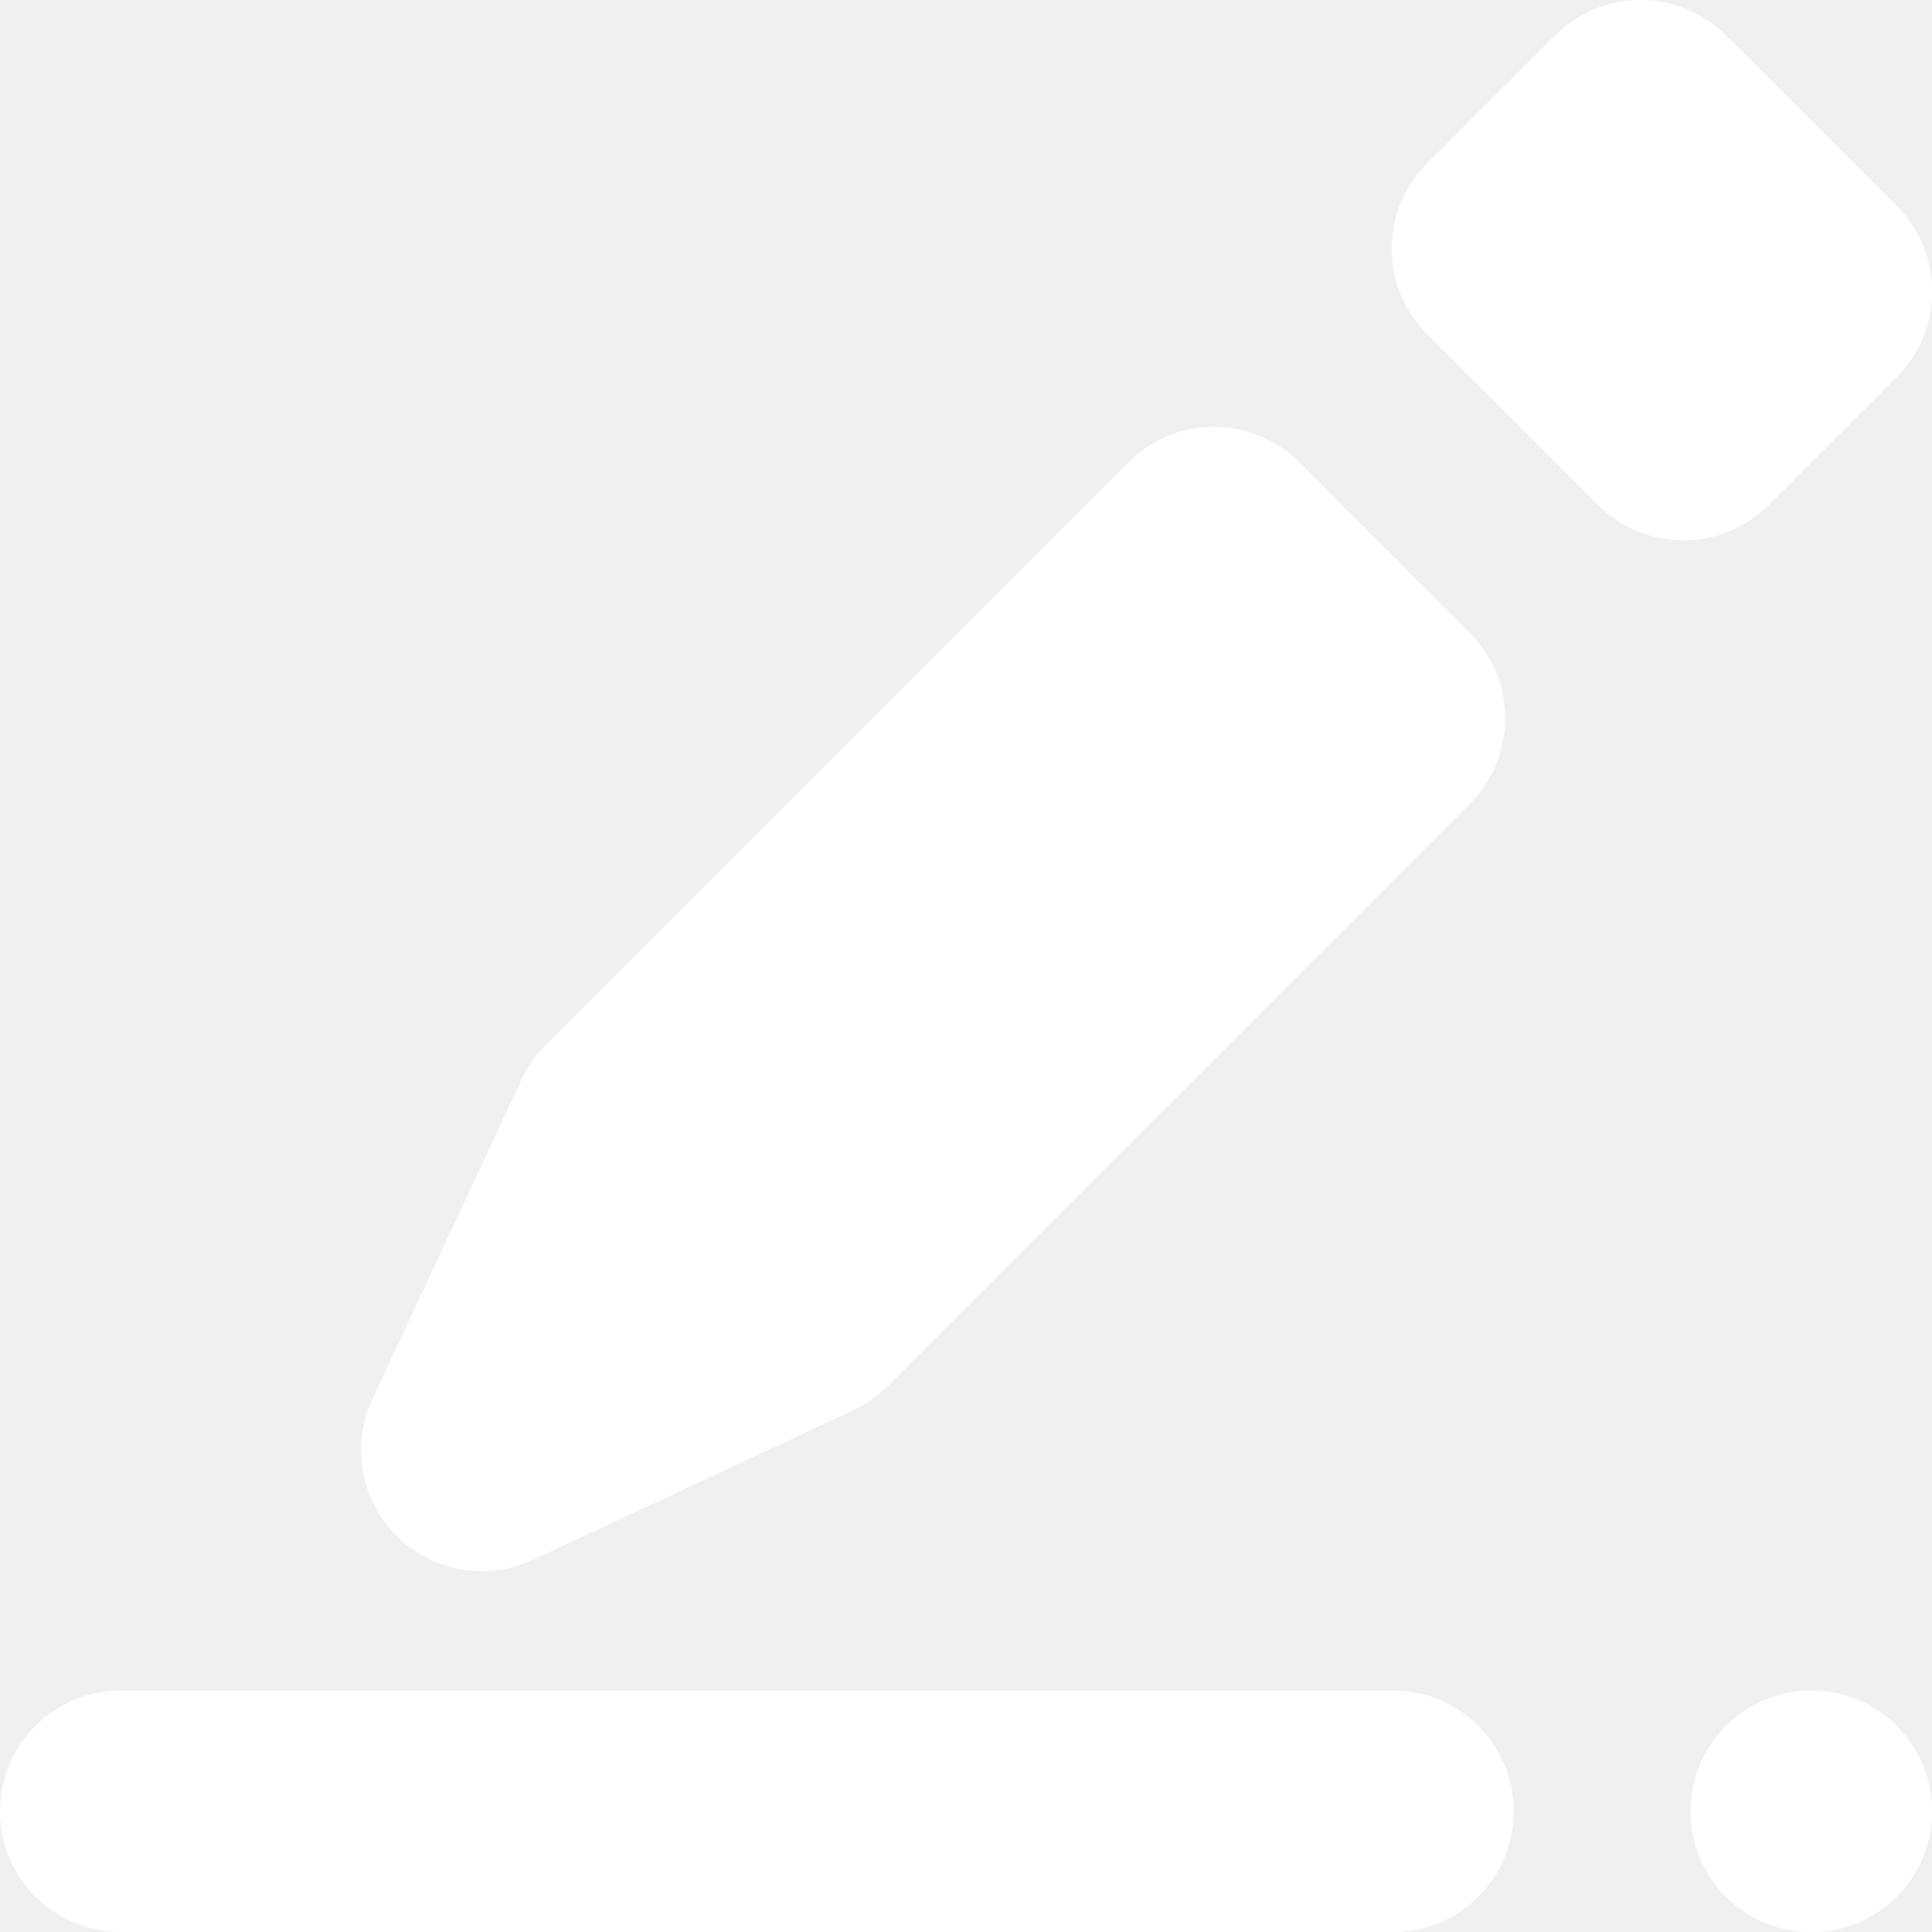
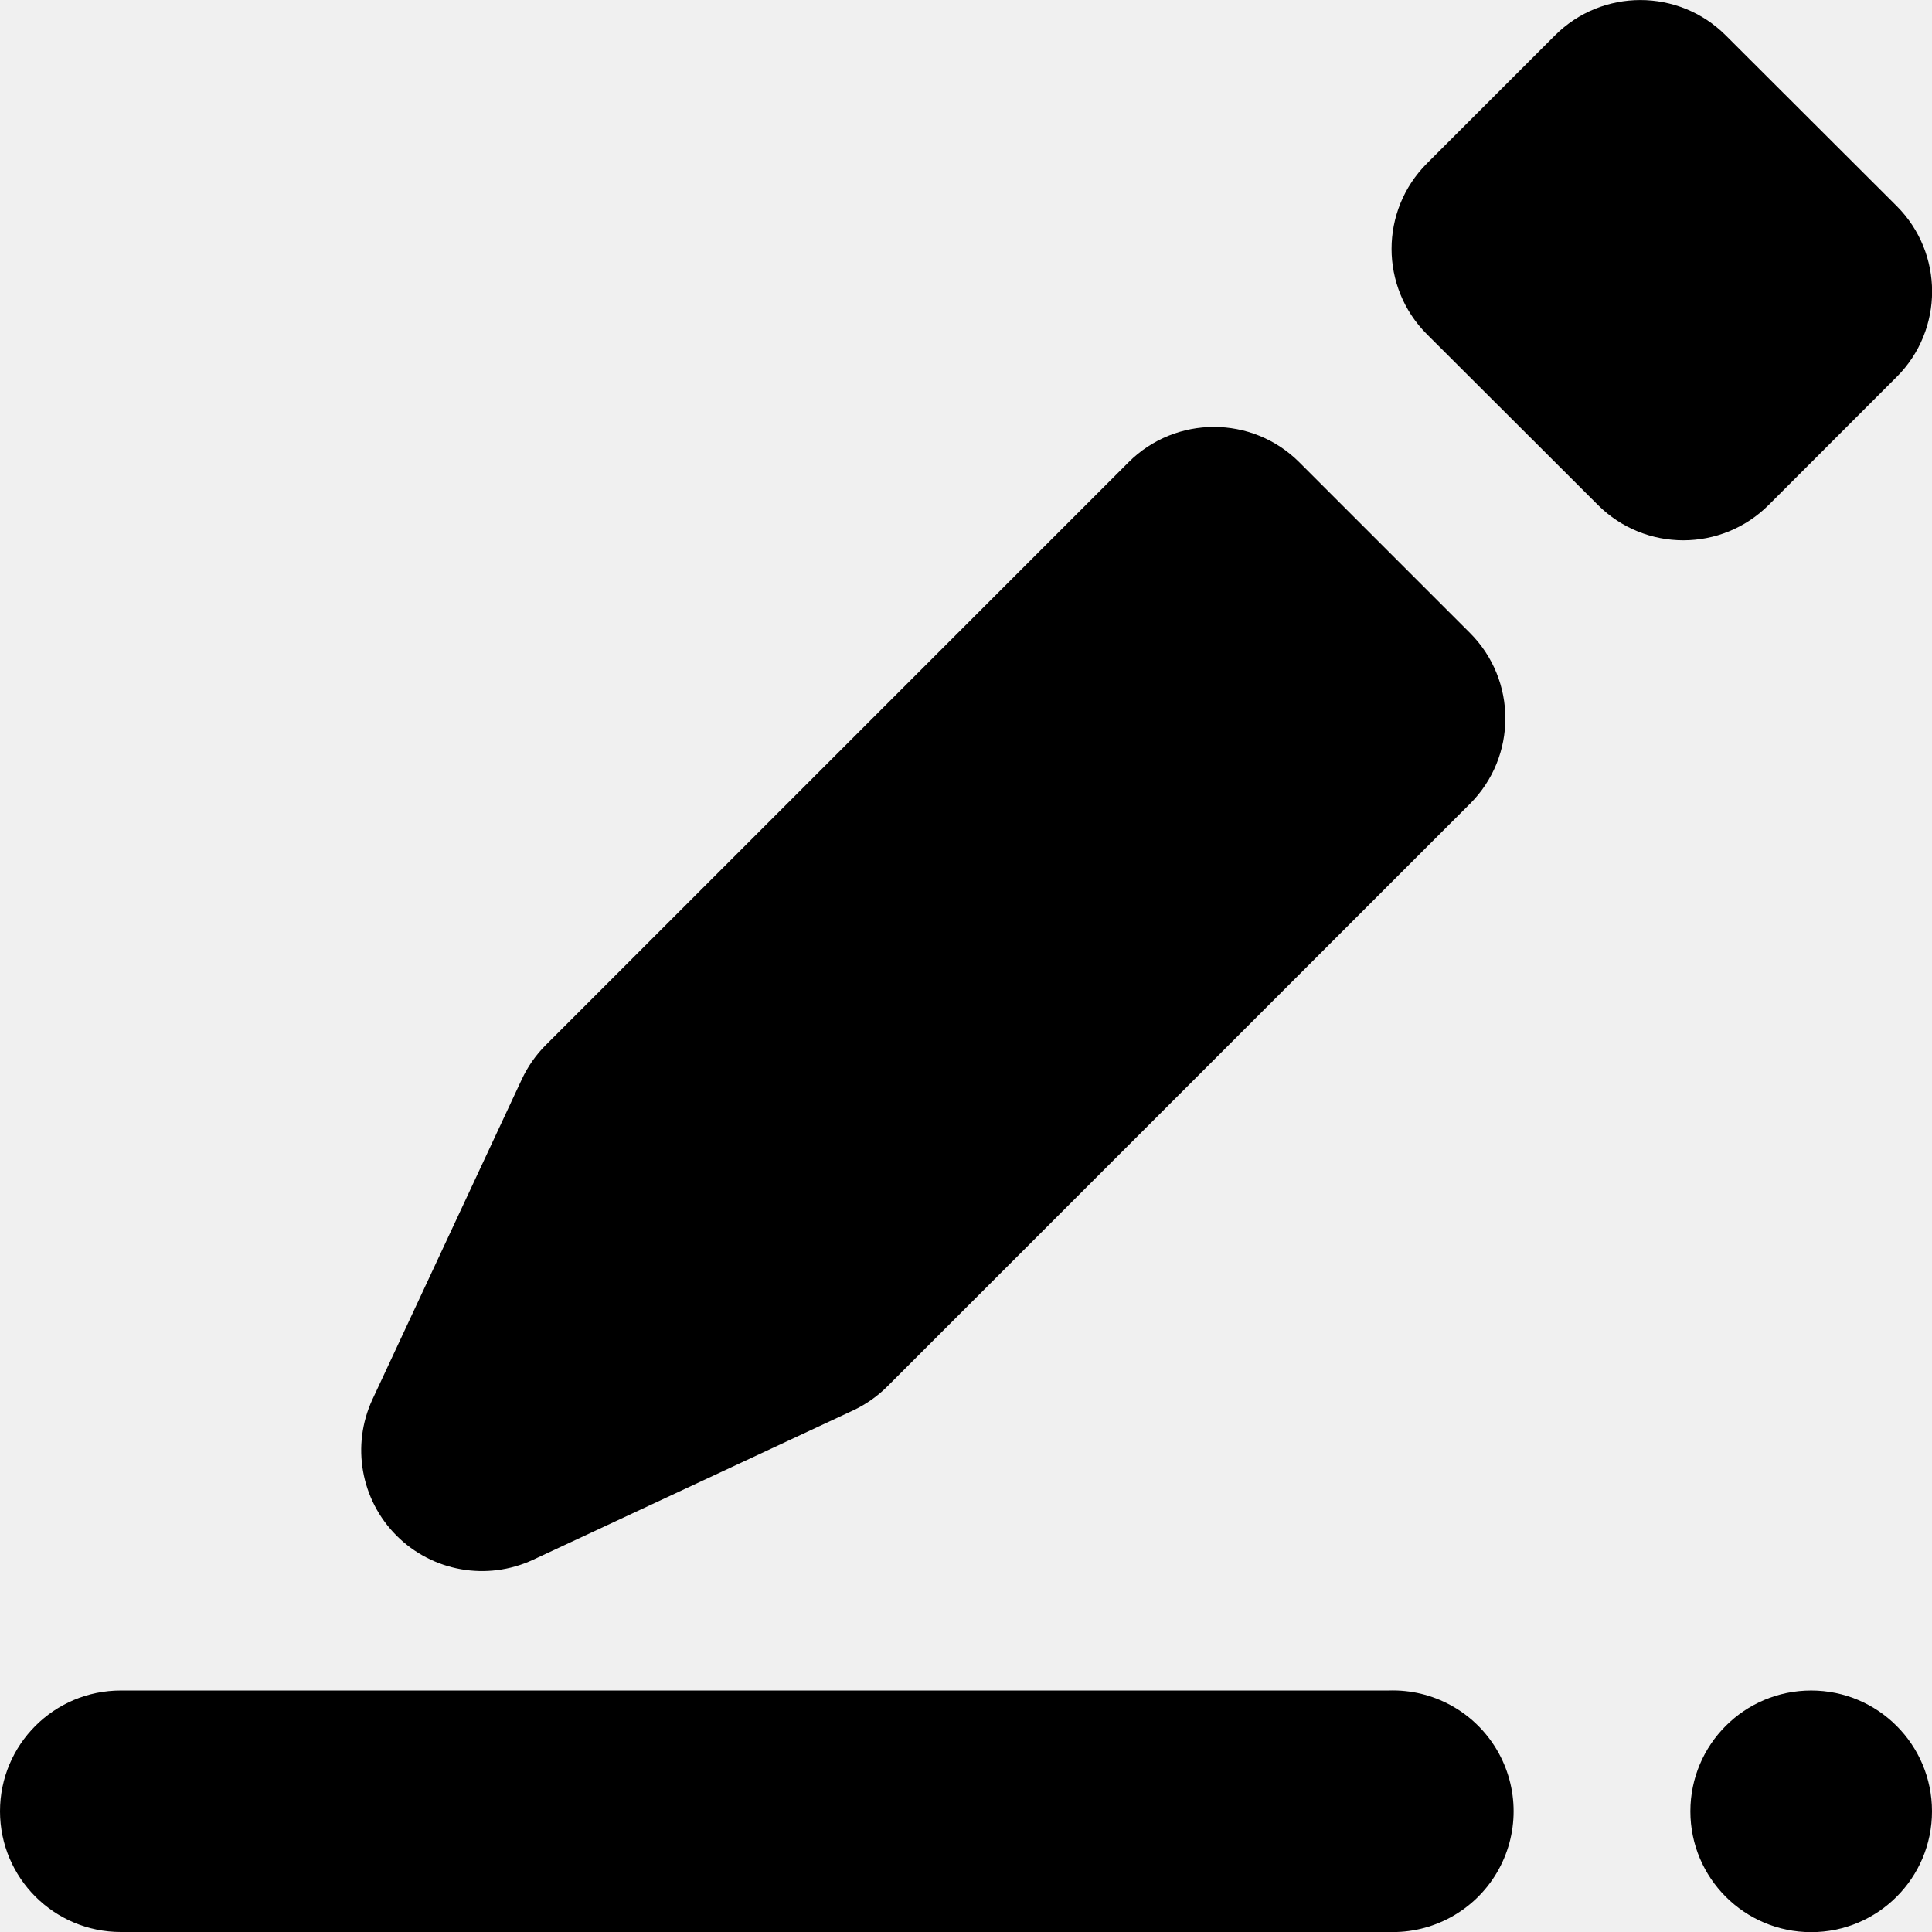
<svg xmlns="http://www.w3.org/2000/svg" width="13.369" height="13.369" viewBox="0 0 13.369 13.369">
-   <defs>
-     <style>.a{fill:#fff;}</style>
-   </defs>
-   <path class="a" d="M49.6,1.426a.836.836,0,0,1,0,1.182l-.886.886a.836.836,0,0,1-1.182,0L46.349,2.313a.836.836,0,0,1,0-1.182l.886-.886a.836.836,0,0,1,1.182,0Z" transform="translate(-36.474 0)" />
-   <path class="a" d="M19.617,15.568a.836.836,0,0,1,0,1.182l-4.032,4.032a.835.835,0,0,1-.237.166l-2.216,1.034a.836.836,0,0,1-1.11-1.11l1.034-2.216a.836.836,0,0,1,.166-.237l4.032-4.032a.836.836,0,0,1,1.182,0Z" transform="translate(-9.446 -11.188)" />
+   <path class="a" d="M49.6,1.426a.836.836,0,0,1,0,1.182l-.886.886a.836.836,0,0,1-1.182,0L46.349,2.313a.836.836,0,0,1,0-1.182l.886-.886a.836.836,0,0,1,1.182,0Z" transform="translate(-36.475)" />
+   <path class="a" d="M19.617,15.568a.836.836,0,0,1,0,1.182l-4.032,4.032a.835.835,0,0,1-.237.166l-2.216,1.034a.836.836,0,0,1-1.11-1.11l1.034-2.216a.836.836,0,0,1,.166-.237l4.032-4.032a.836.836,0,0,1,1.182,0Z" transform="translate(-9.445 -11.188)" />
  <path class="a" d="M0,56.836A.836.836,0,0,1,.836,56H9.609a.836.836,0,1,1,0,1.671H.836A.836.836,0,0,1,0,56.836Z" transform="translate(0 -44.302)" />
-   <path class="a" d="M56,56.836a.836.836,0,1,1,.836.836A.836.836,0,0,1,56,56.836Z" transform="translate(-44.302 -44.302)" />
+   <path class="a" d="M56,56.836a.836.836,0,1,1,.836.836A.836.836,0,0,1,56,56.836Z" transform="translate(-44.303 -44.302)" />
</svg>
